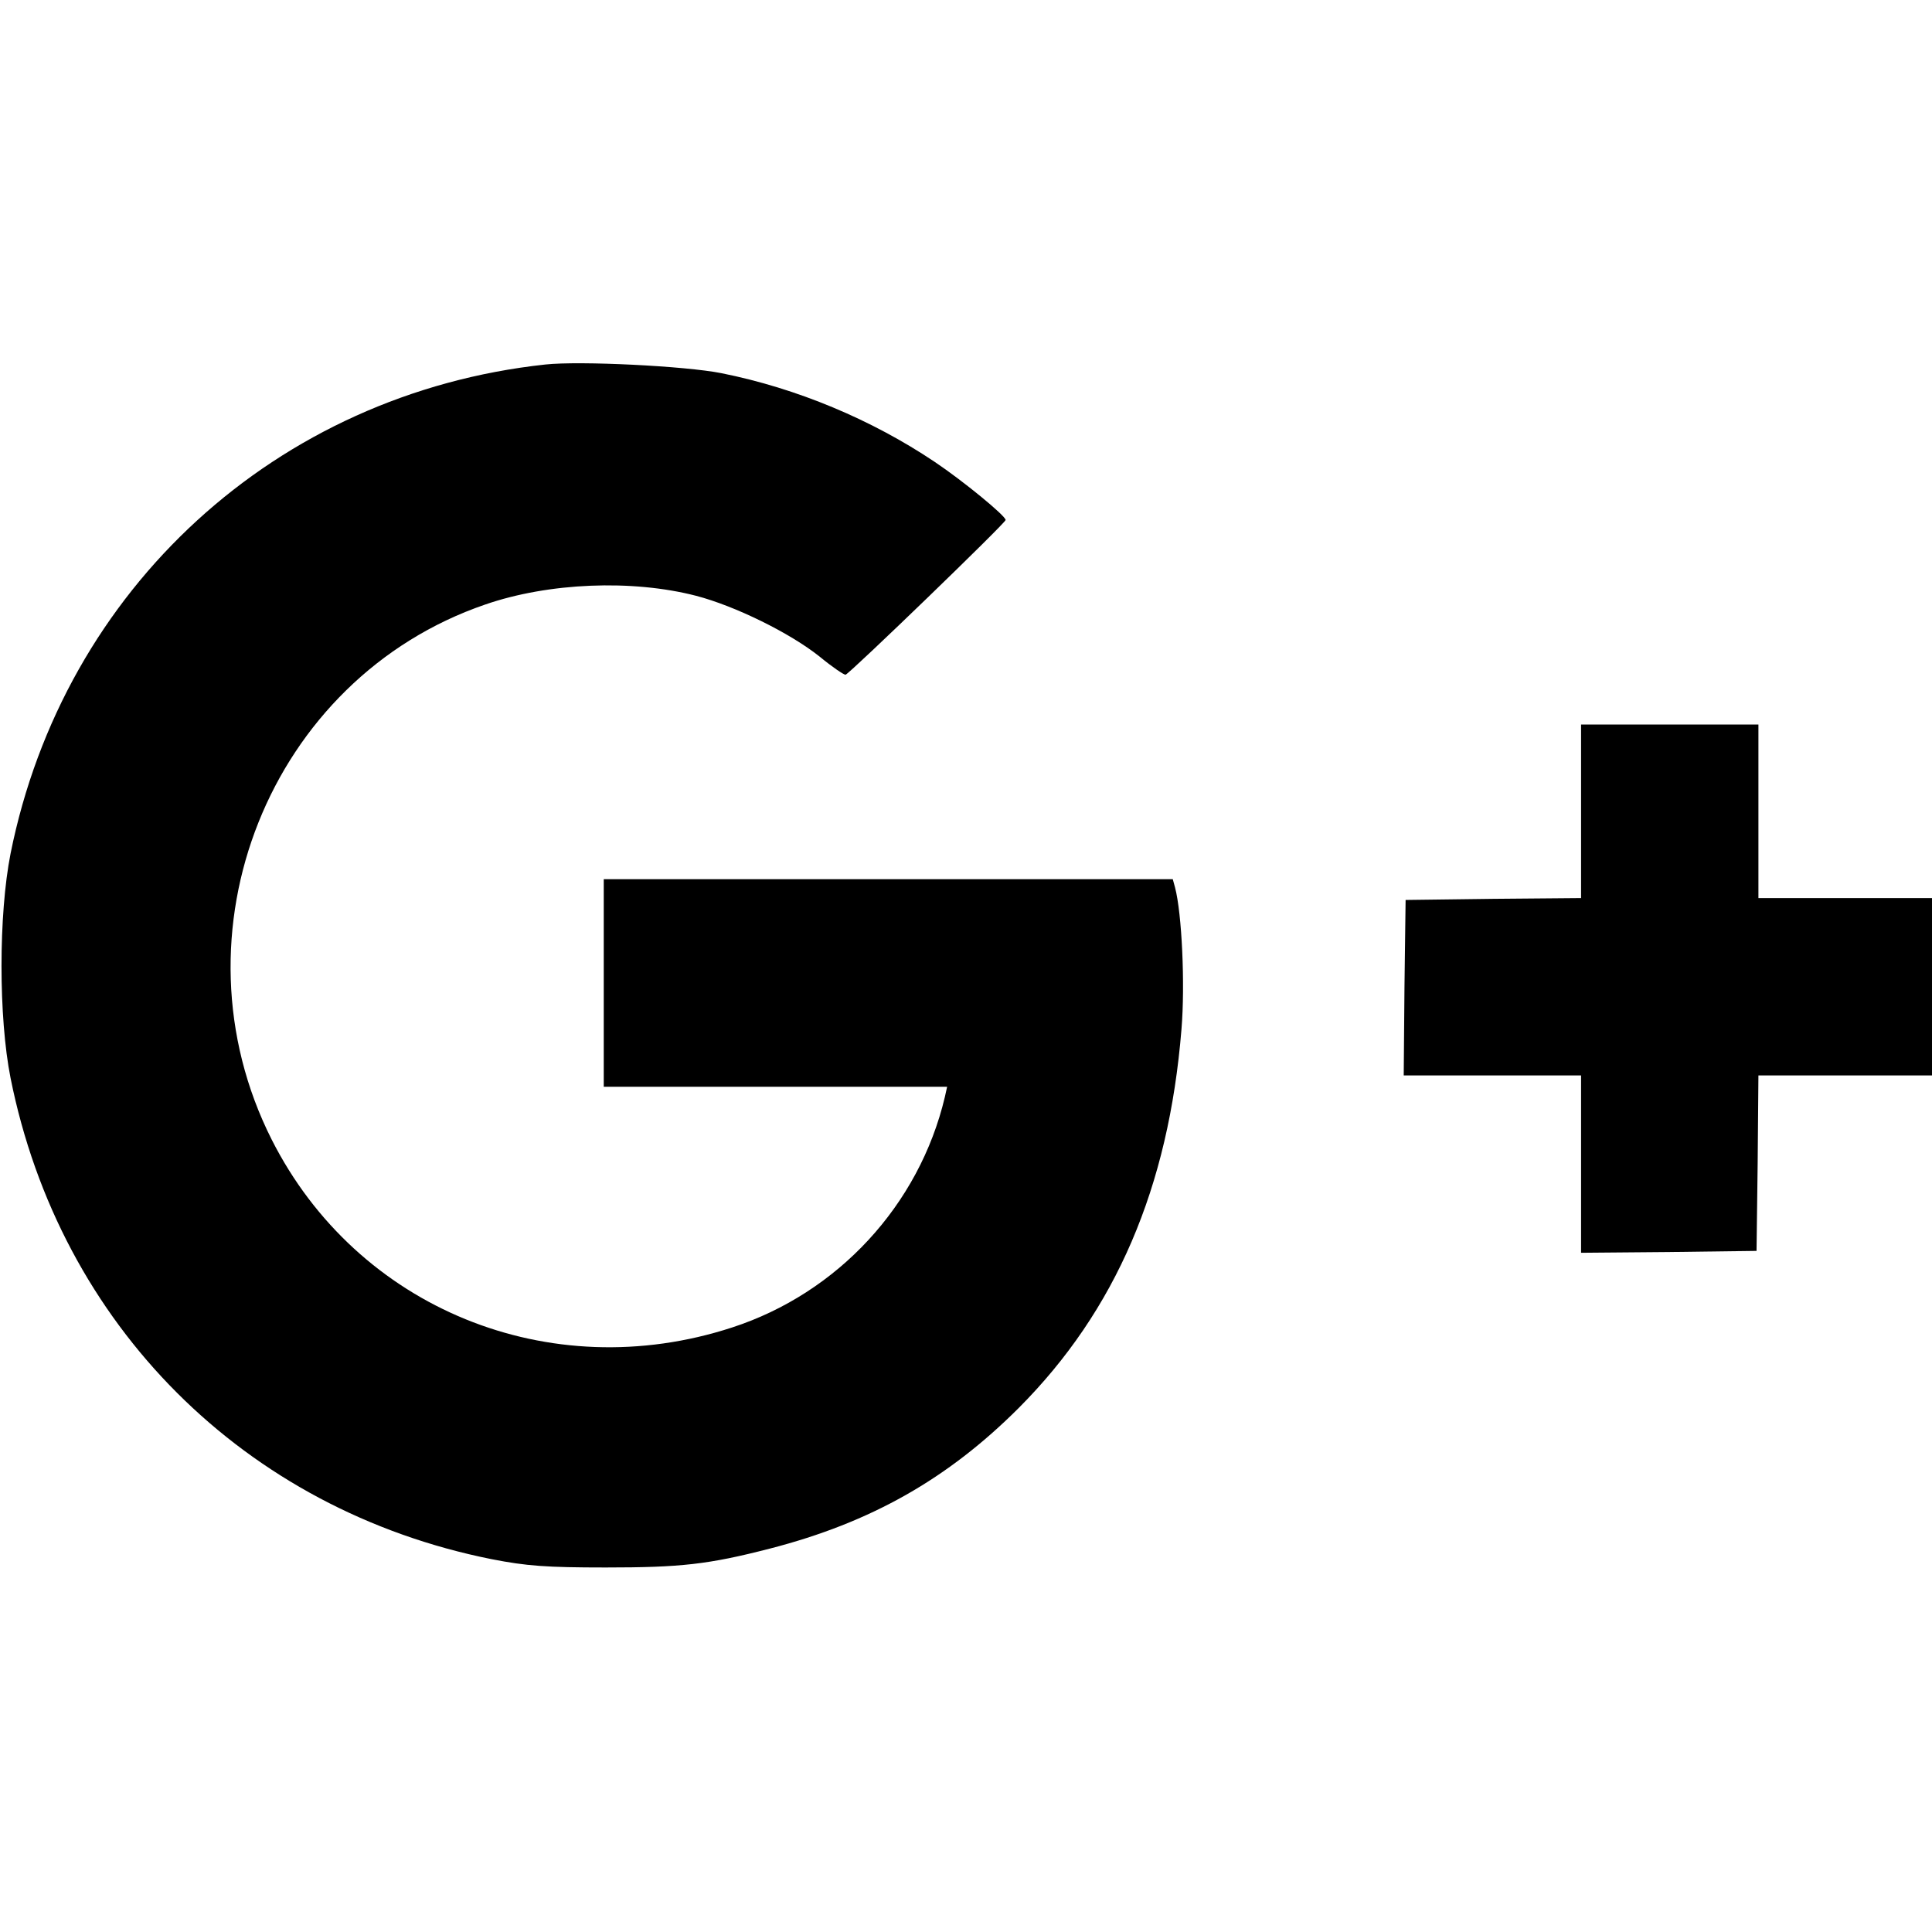
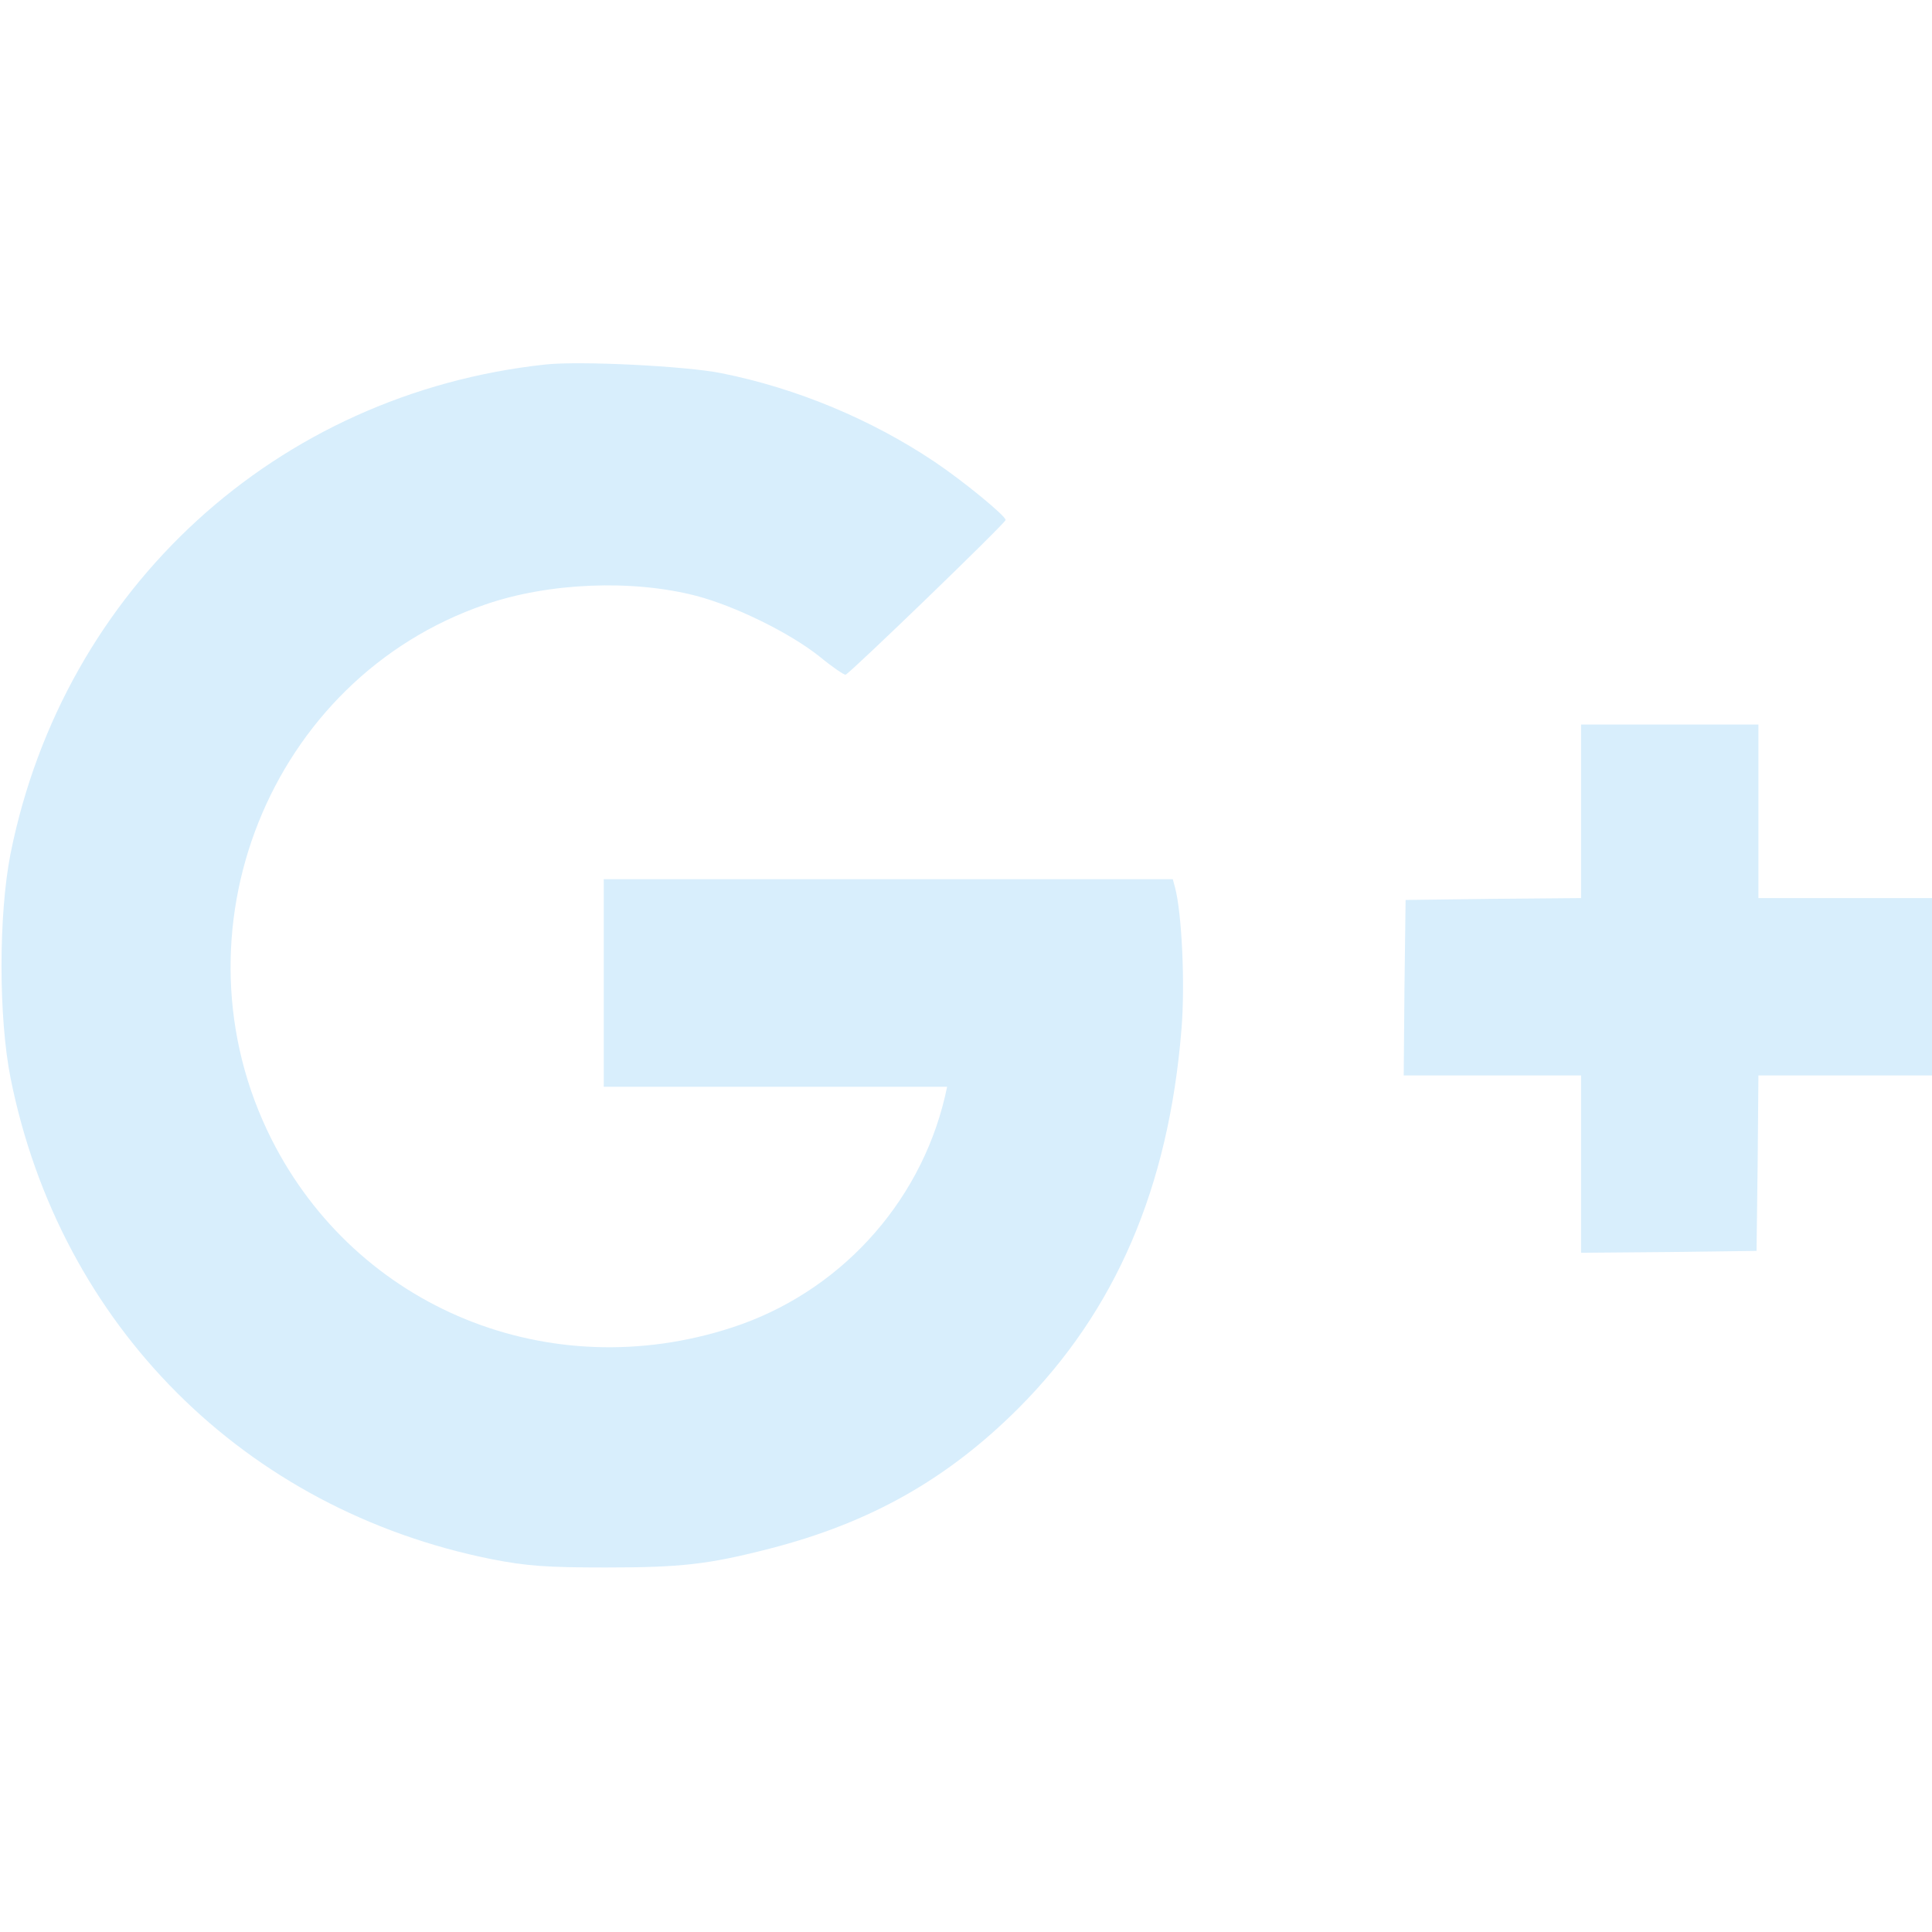
<svg xmlns="http://www.w3.org/2000/svg" version="1.0" width="512pt" height="512pt" viewBox="0 0 512 512" preserveAspectRatio="xMidYMid meet">
-   <g transform="translate(0,512) scale(0.1,-0.1)" fill="#000000" stroke="none">
+   <g transform="translate(0,512) scale(0.1,-0.1)" fill="#d8eefc" stroke="none">
    <path d="M1445 4154 c-712 -77 -1276 -593 -1417 -1296 -32 -162 -32 -434 0 -595 131 -655 620 -1144 1275 -1275 92 -18 145 -22 302 -22 199 0 272 8 435 50 268 69 472 185 660 373 257 258 397 584 431 1003 10 120 1 308 -17 376 l-6 22 -754 0 -754 0 0 -275 0 -275 455 0 455 0 -6 -27 c-68 -287 -284 -520 -564 -611 -484 -158 -994 51 -1220 498 -276 547 -6 1222 566 1418 168 58 389 67 559 23 103 -27 248 -98 327 -161 34 -28 65 -49 69 -48 13 5 424 402 424 410 0 11 -112 103 -188 154 -167 112 -365 195 -565 235 -95 19 -375 33 -467 23z" />
    <path d="M4190 2970 l0 -230 -232 -2 -233 -3 -3 -232 -2 -233 235 0 235 0 0 -235 0 -235 233 2 232 3 3 233 2 232 230 0 230 0 0 235 0 235 -230 0 -230 0 0 230 0 230 -235 0 -235 0 0 -230z" />
  </g>
</svg>
